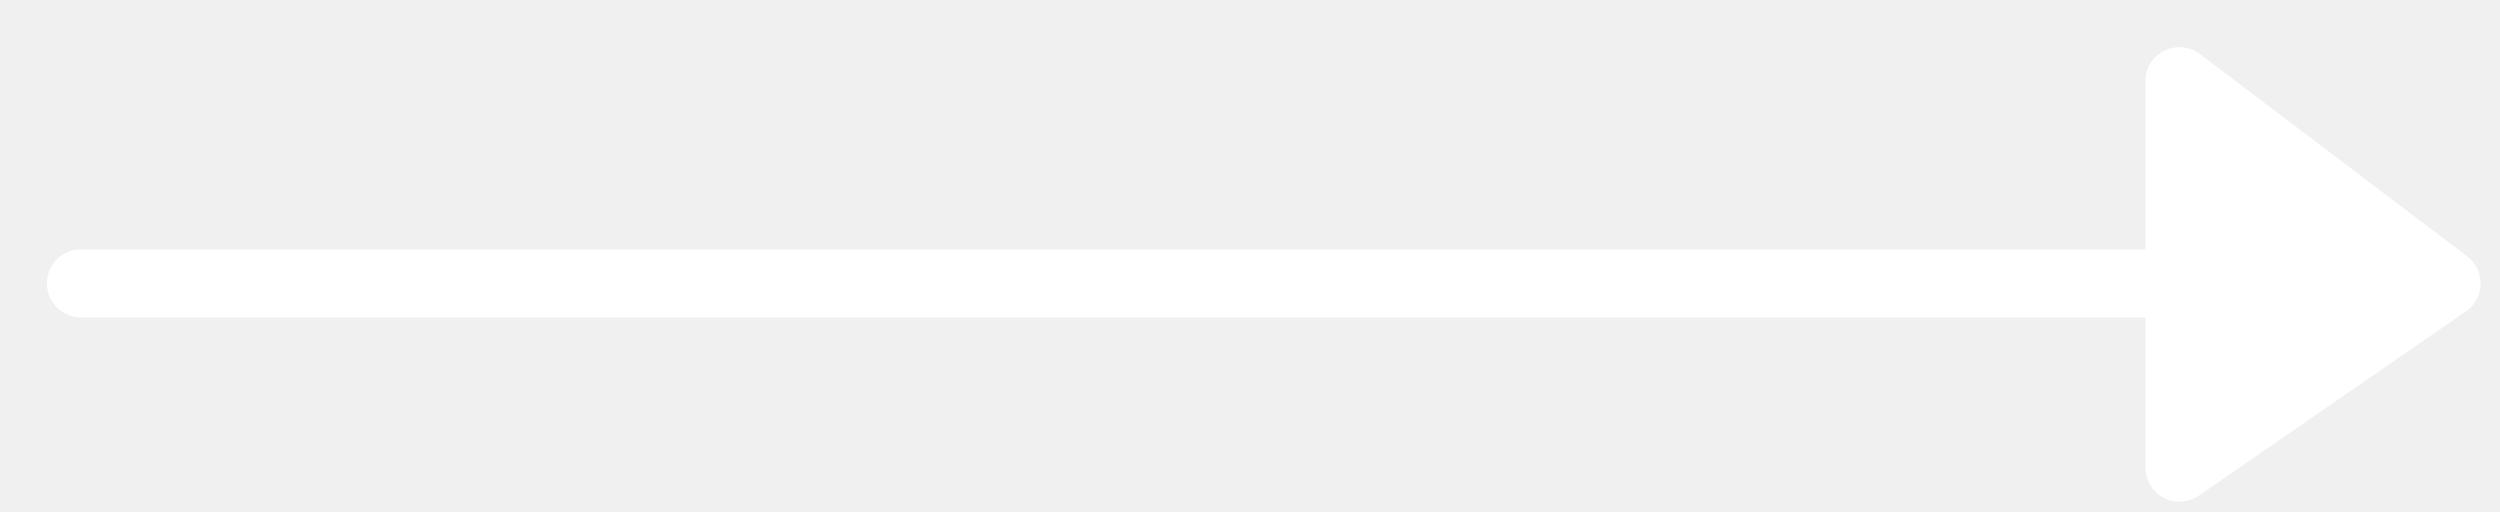
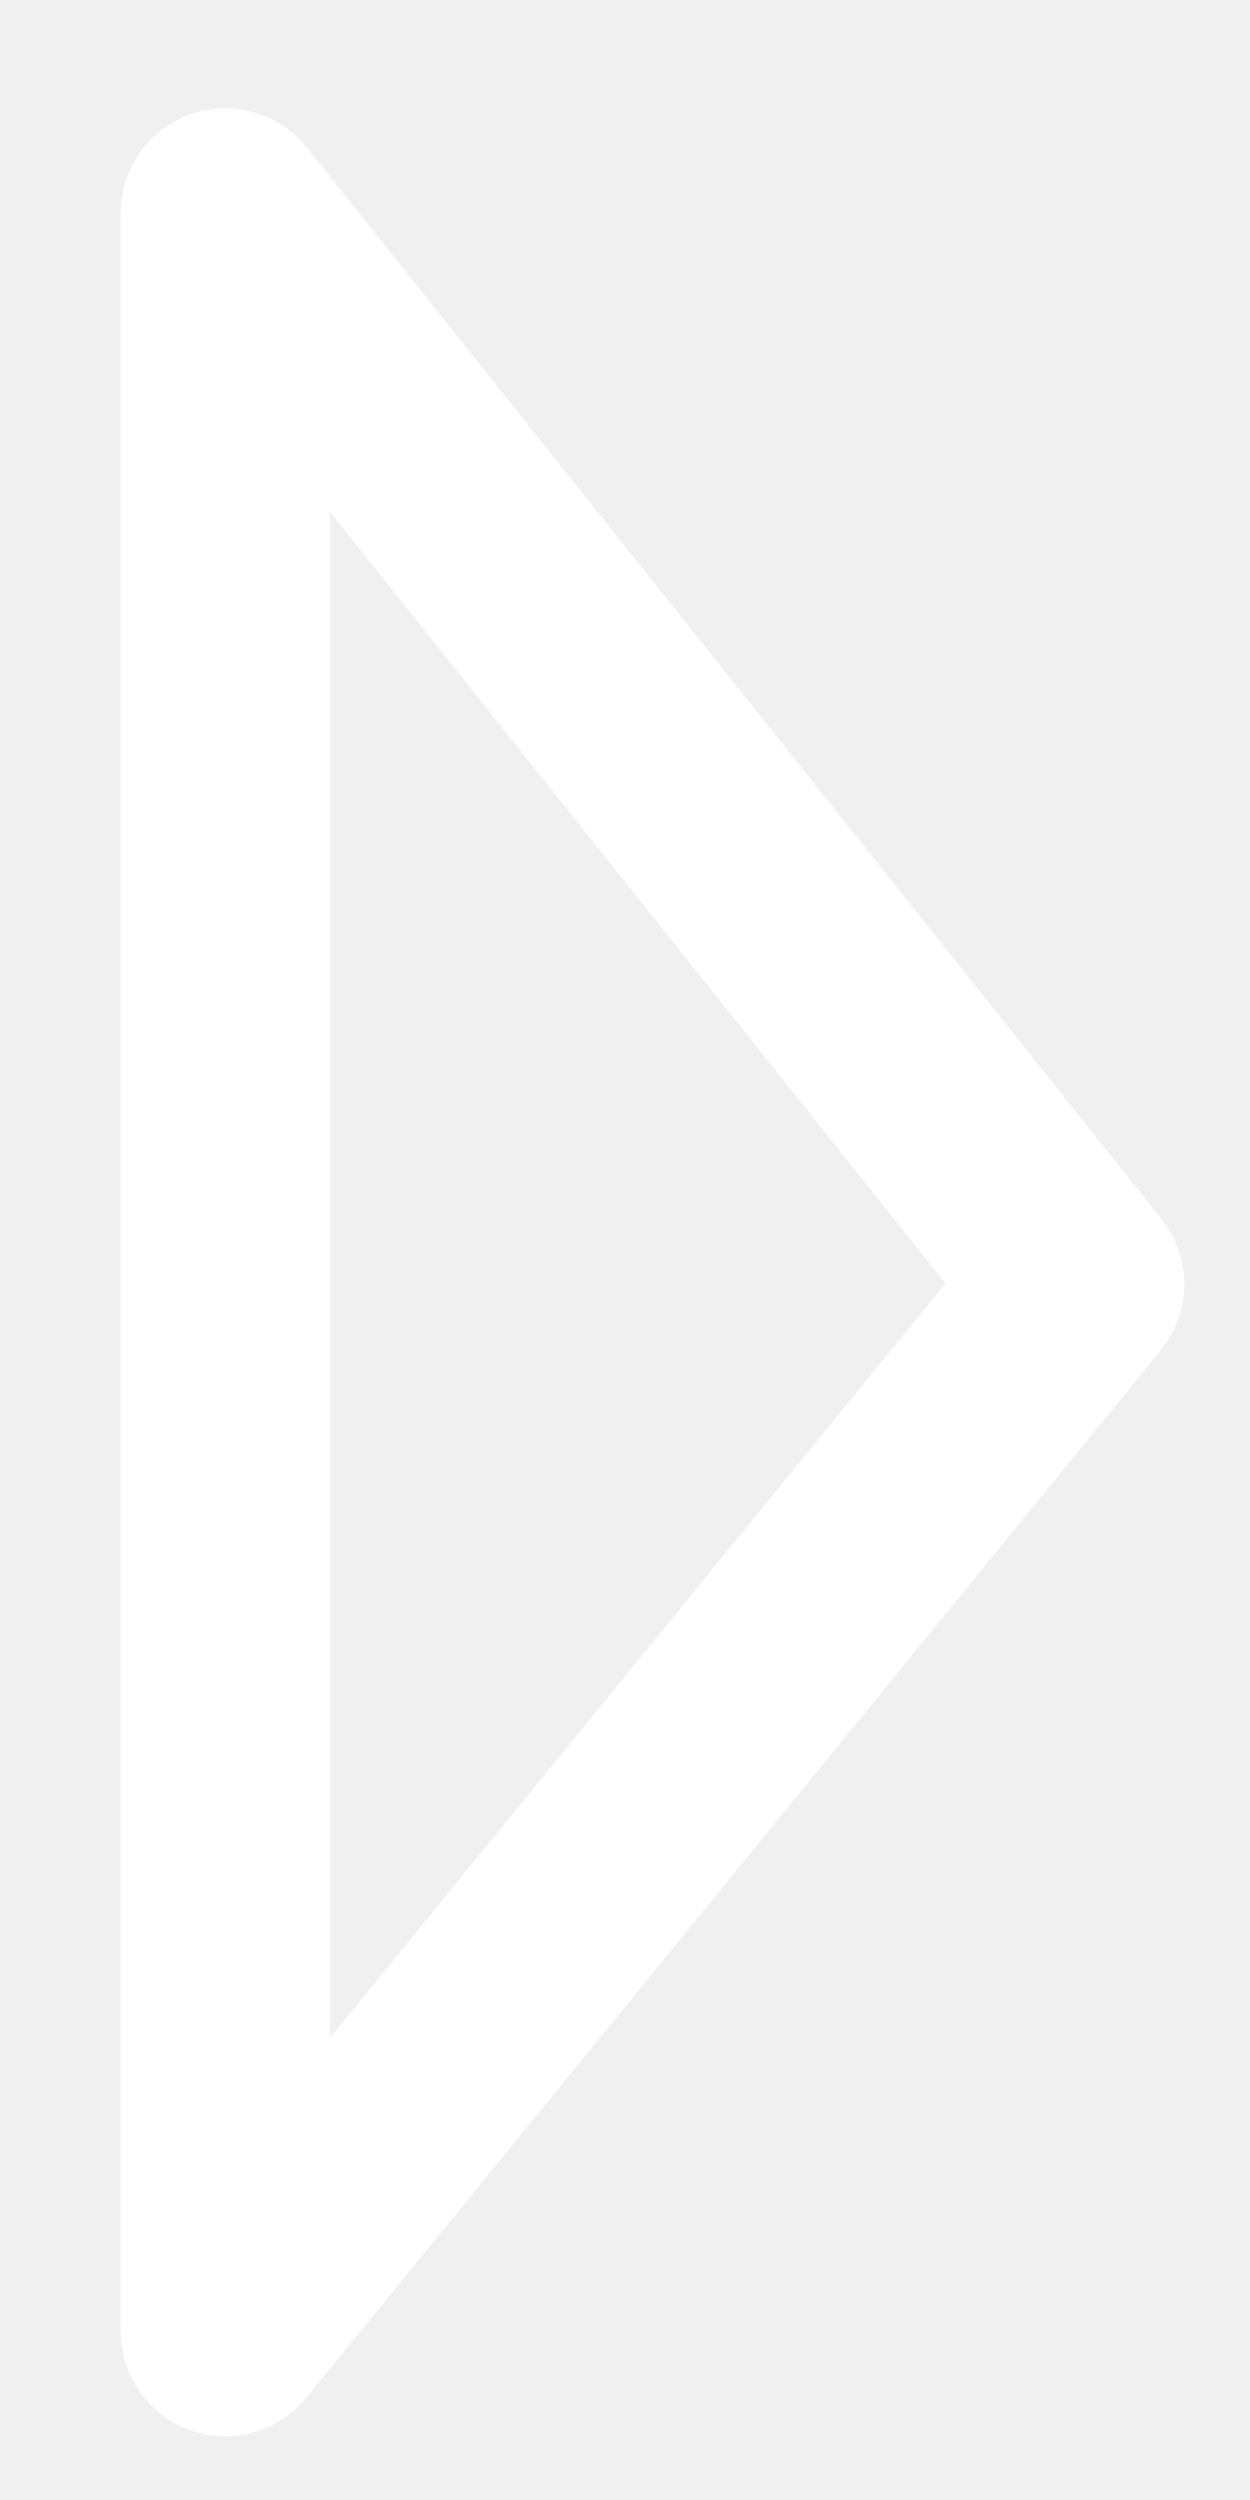
- <svg xmlns="http://www.w3.org/2000/svg" width="44" height="9" viewBox="0 0 44 9" fill="none">
-   <path d="M43.059 4.988L38.358 1.429V4.988V8.23L43.059 4.988Z" fill="white" />
-   <path d="M1.425 4.988H38.358M38.358 1.429L43.059 4.988L38.358 8.23V1.429Z" stroke="white" stroke-width="1.198" stroke-linecap="round" stroke-linejoin="round" />
+ <svg xmlns="http://www.w3.org/2000/svg" width="9" height="18" viewBox="0 0 9 18" fill="none">
+   <path d="M1.622 1.533L1.622 16.788L7.774 9.246L1.622 1.533Z" stroke="white" stroke-width="1.506" stroke-linecap="round" stroke-linejoin="round" />
</svg>
